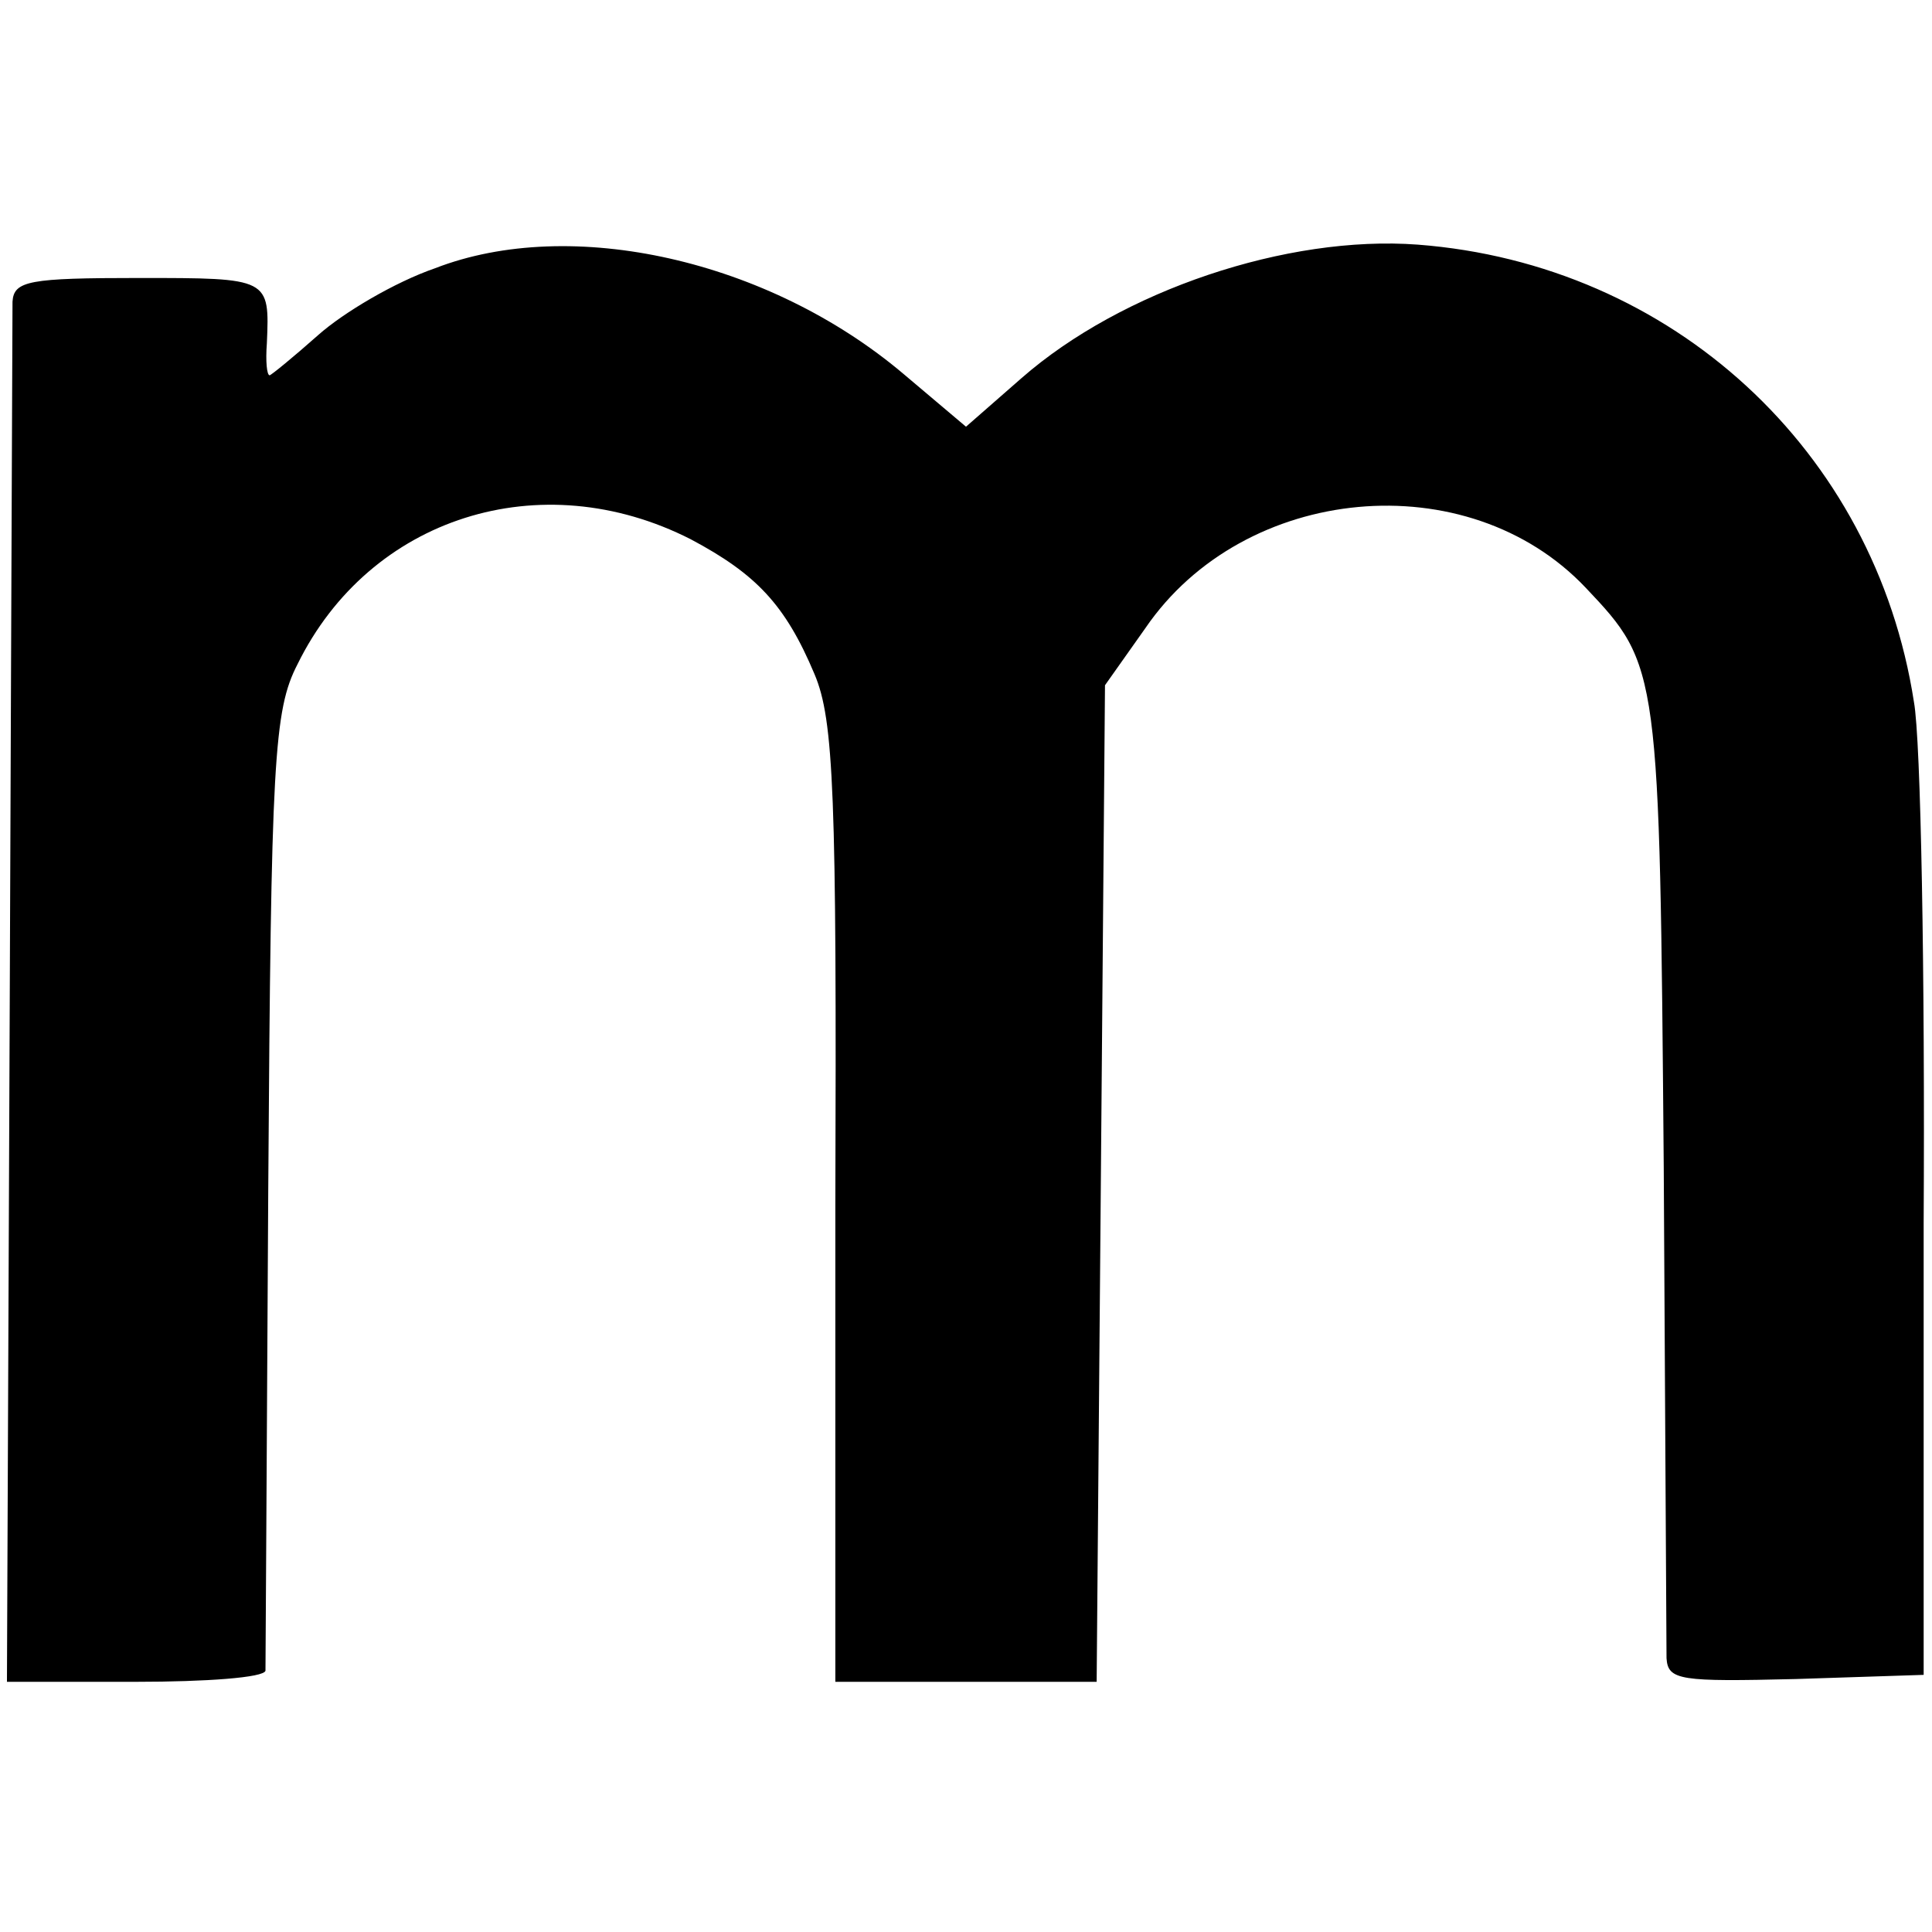
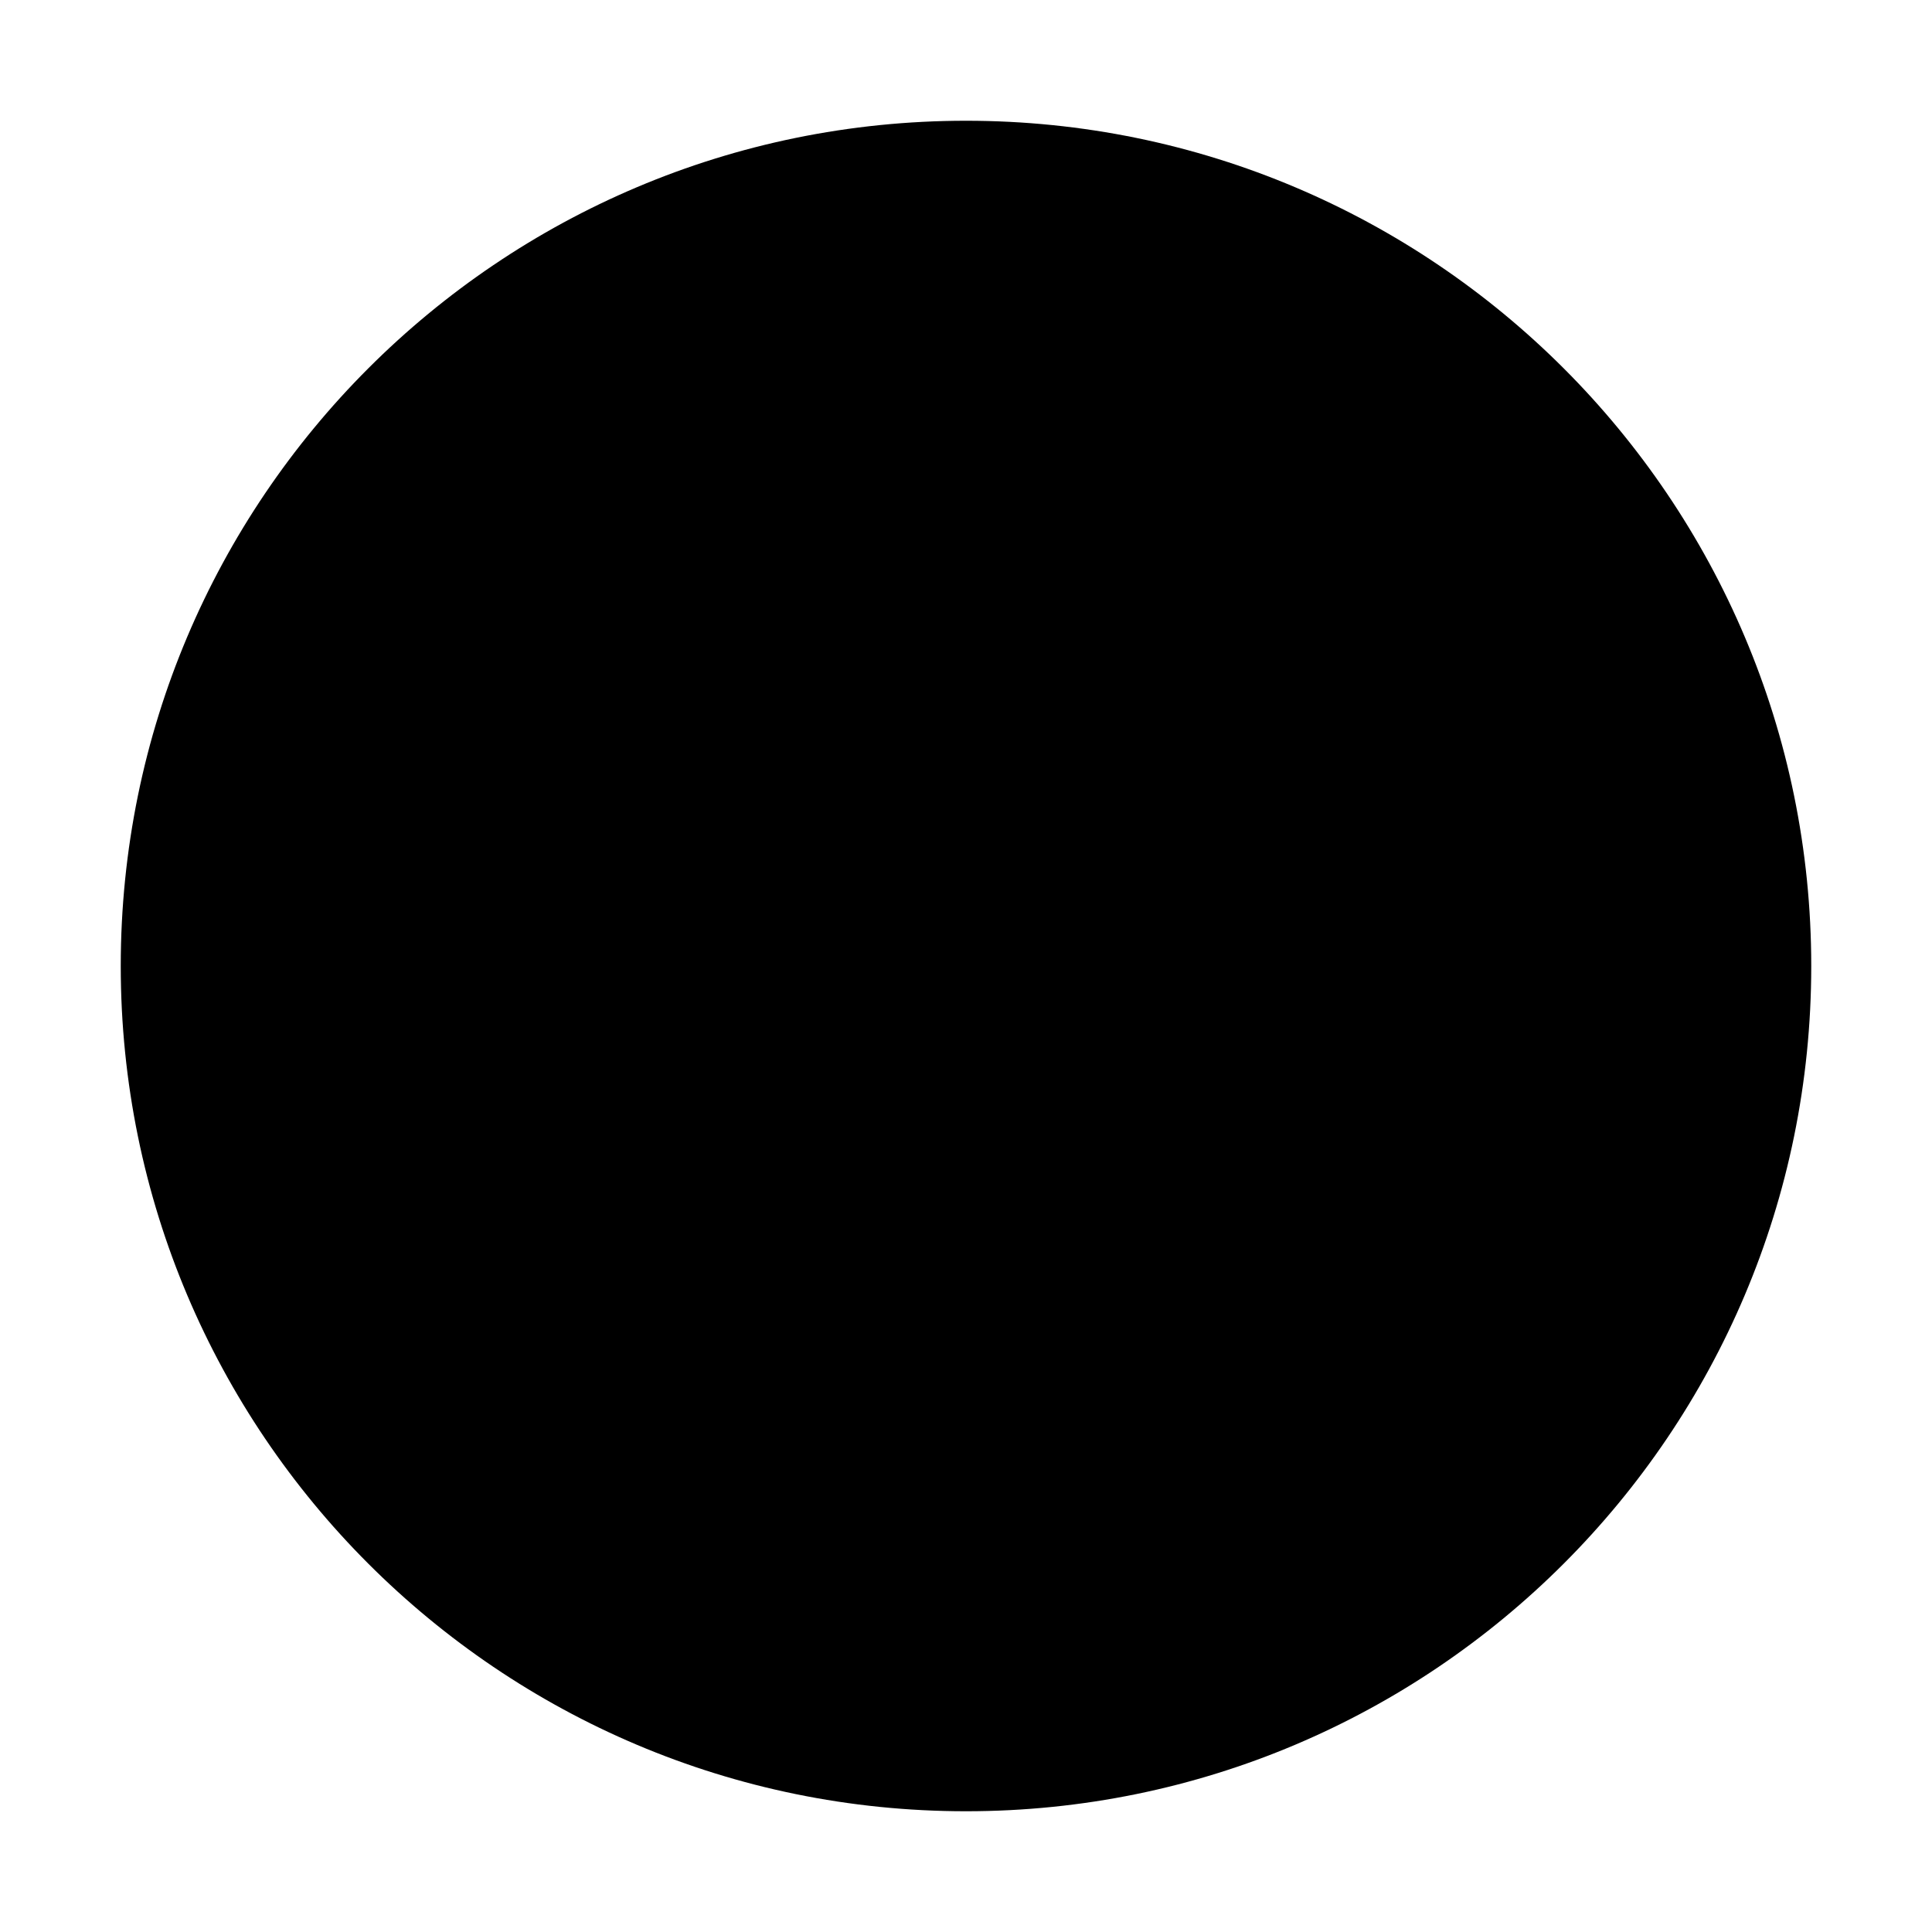
- <svg xmlns="http://www.w3.org/2000/svg" version="1.0" width="139pt" height="139pt" viewBox="0 0 139 139" preserveAspectRatio="xMidYMid meet">
-   <g transform="translate(0,139) scale(0.1,-0.1)" fill="#000000" stroke="none">
-     <path d="M313 1197 c-29 -10 -66 -32 -84 -48 -18 -16 -34 -29 -35 -29 -2 0 -3 10 -2 23 2 47 2 47 -92 47 -79 0 -90 -2 -91 -17 0 -10 -1 -237 -2 -506 l-2 -487 93 0 c50 0 92 3 93 8 0 4 1 160 2 347 2 308 4 344 21 377 52 106 175 145 283 90 47 -25 68 -47 89 -97 14 -33 16 -87 15 -382 l0 -343 94 0 94 0 3 358 3 359 29 41 c71 104 232 119 317 29 53 -56 53 -58 56 -417 1 -184 2 -343 2 -353 1 -16 10 -17 93 -15 l92 3 0 325 c1 179 -2 348 -7 375 -28 181 -174 315 -357 329 -94 7 -213 -33 -285 -96 l-40 -35 -45 38 c-97 82 -239 114 -337 76z" />
-   </g>
+ <svg xmlns="http://www.w3.org/2000/svg" version="1.0" width="16" height="16" viewBox="0 0 16 16">
+   <circle cx="8" cy="8" r="7" fill="black" />
+   <circle cx="8" cy="8" r="5" fill="none" stroke="black" stroke-width="0.5" />
+   <path d="M8 4V8L11 9.5" stroke="black" stroke-width="1.5" stroke-linecap="round" stroke-linejoin="round" fill="none" />
</svg>
